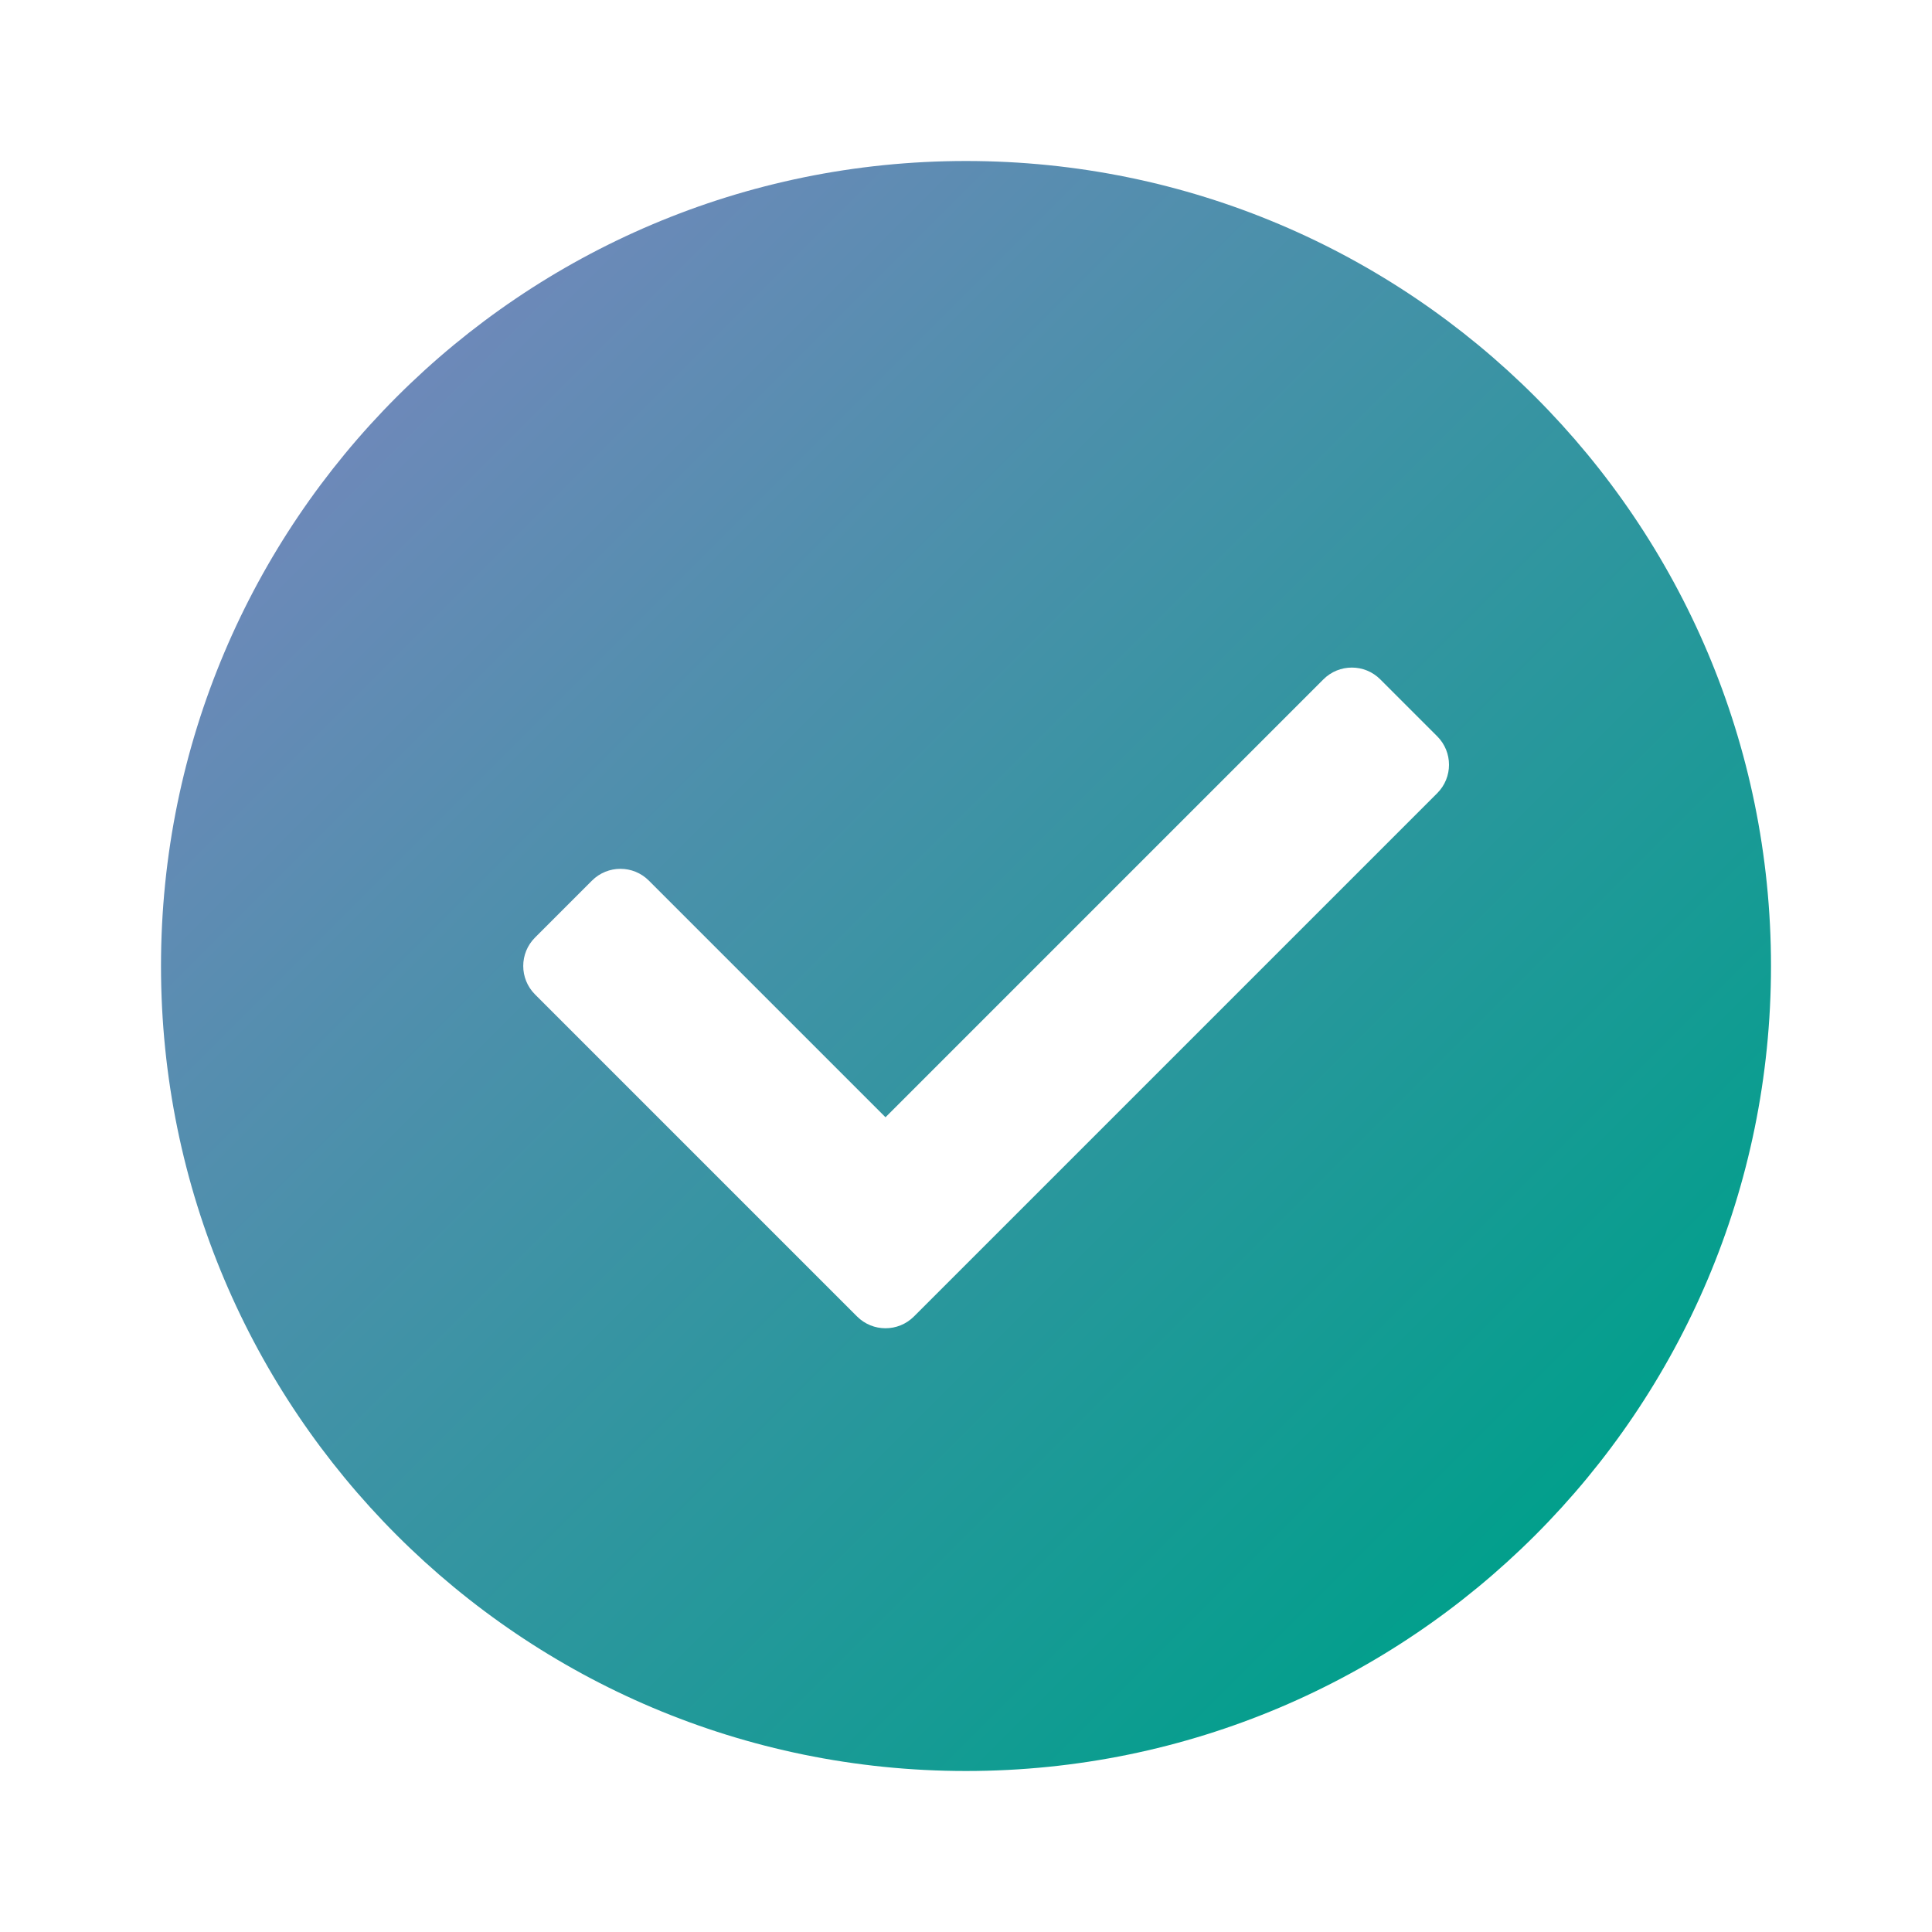
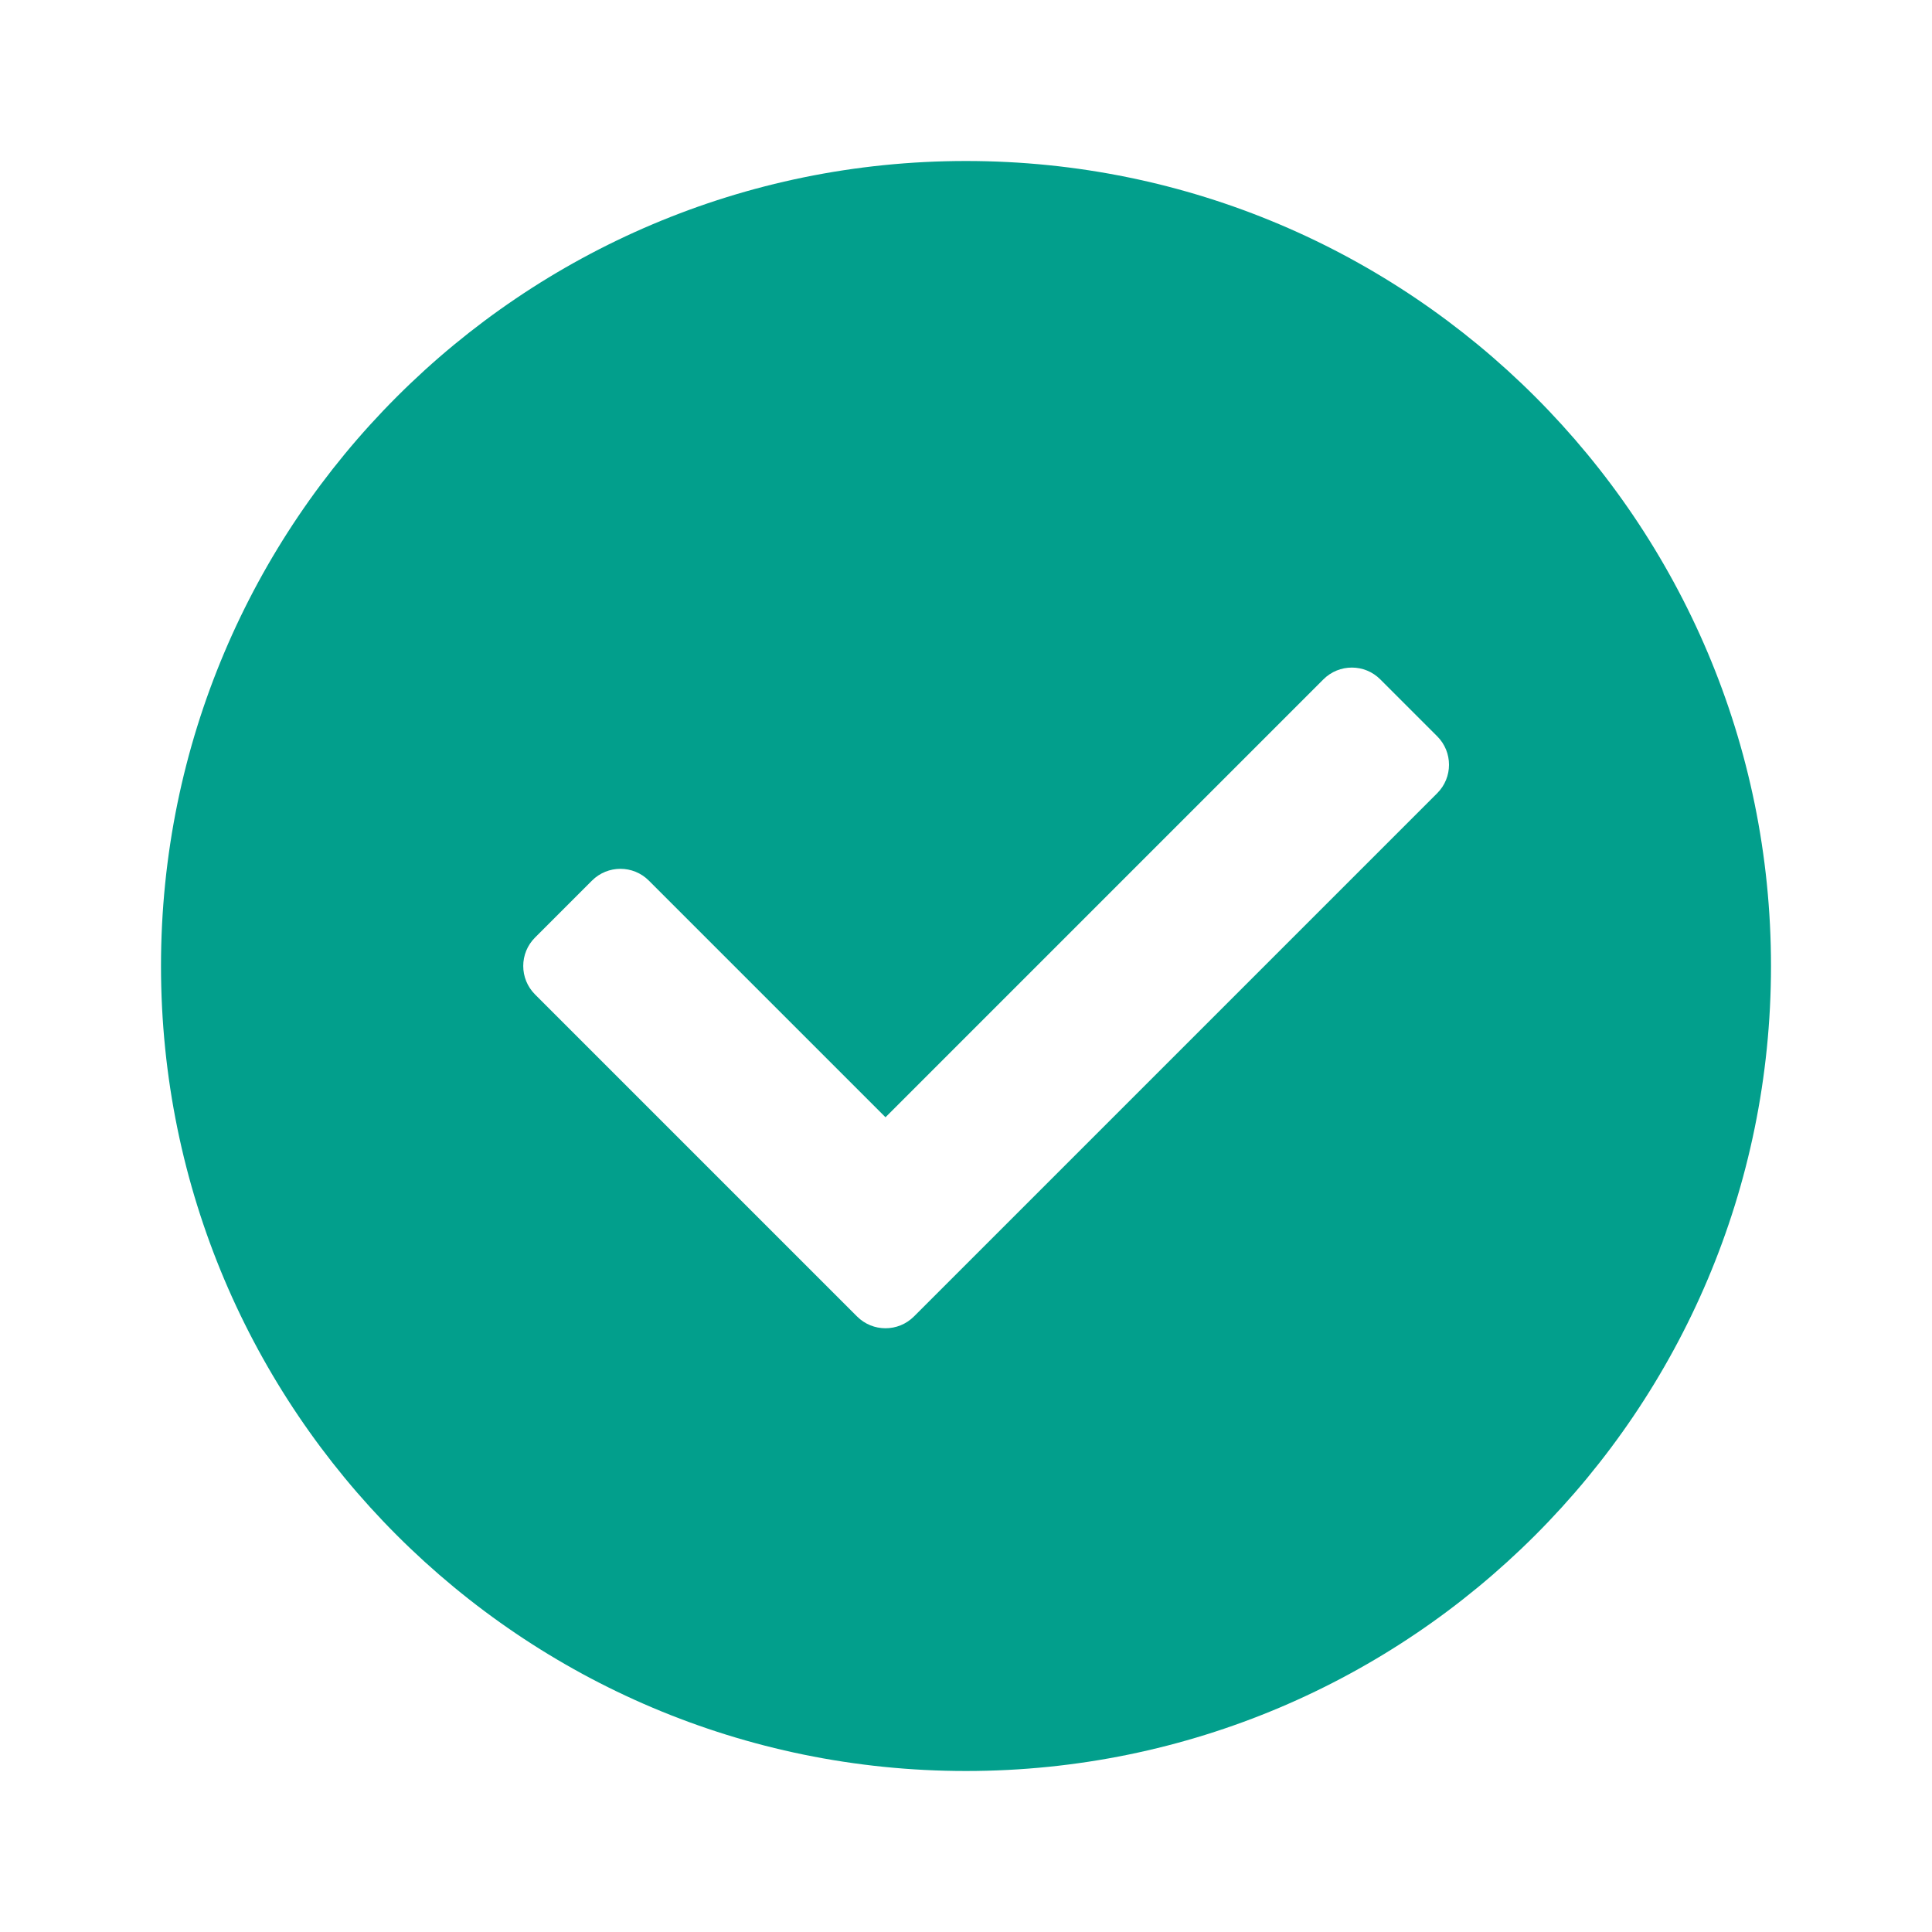
<svg xmlns="http://www.w3.org/2000/svg" viewBox="0,0,256,256" width="40px" height="40px" fill-rule="nonzero" fill="none">
  <defs>
    <linearGradient x1="9.858" y1="9.858" x2="38.142" y2="38.142" gradientUnits="userSpaceOnUse" id="color-1">
-       <stop offset="0" stop-color="#6d89b9" />
+       <stop offset="0" stop-color="#029F8c" />
      <stop offset="1" stop-color="#029f8c" />
    </linearGradient>
    <linearGradient x1="13" y1="24.793" x2="36" y2="24.793" gradientUnits="userSpaceOnUse" id="color-2">
      <stop offset="0.824" stop-color="#ffffff" />
      <stop offset="0.931" stop-color="#ffffff" />
      <stop offset="1" stop-color="#ffffff" />
    </linearGradient>
  </defs>
  <g fill="none" fill-rule="nonzero" stroke="none" stroke-width="1" stroke-linecap="butt" stroke-linejoin="miter" stroke-miterlimit="10" stroke-dasharray="" stroke-dashoffset="0" font-family="none" font-weight="none" font-size="none" text-anchor="none" style="mix-blend-mode: normal">
    <g transform="scale(5.33333,5.33333)">
      <path d="M44,24c0,11.045 -8.955,20 -20,20c-11.045,0 -20,-8.955 -20,-20c0,-11.045 8.955,-20 20,-20c11.045,0 20,8.955 20,20z" fill="url(#color-1)" />
      <path d="M21.293,32.707l-8,-8c-0.391,-0.391 -0.391,-1.024 0,-1.414l1.414,-1.414c0.391,-0.391 1.024,-0.391 1.414,0l5.879,5.879l10.879,-10.879c0.391,-0.391 1.024,-0.391 1.414,0l1.414,1.414c0.391,0.391 0.391,1.024 0,1.414l-13,13c-0.39,0.391 -1.024,0.391 -1.414,0z" fill="url(#color-2)" />
    </g>
  </g>
</svg>
